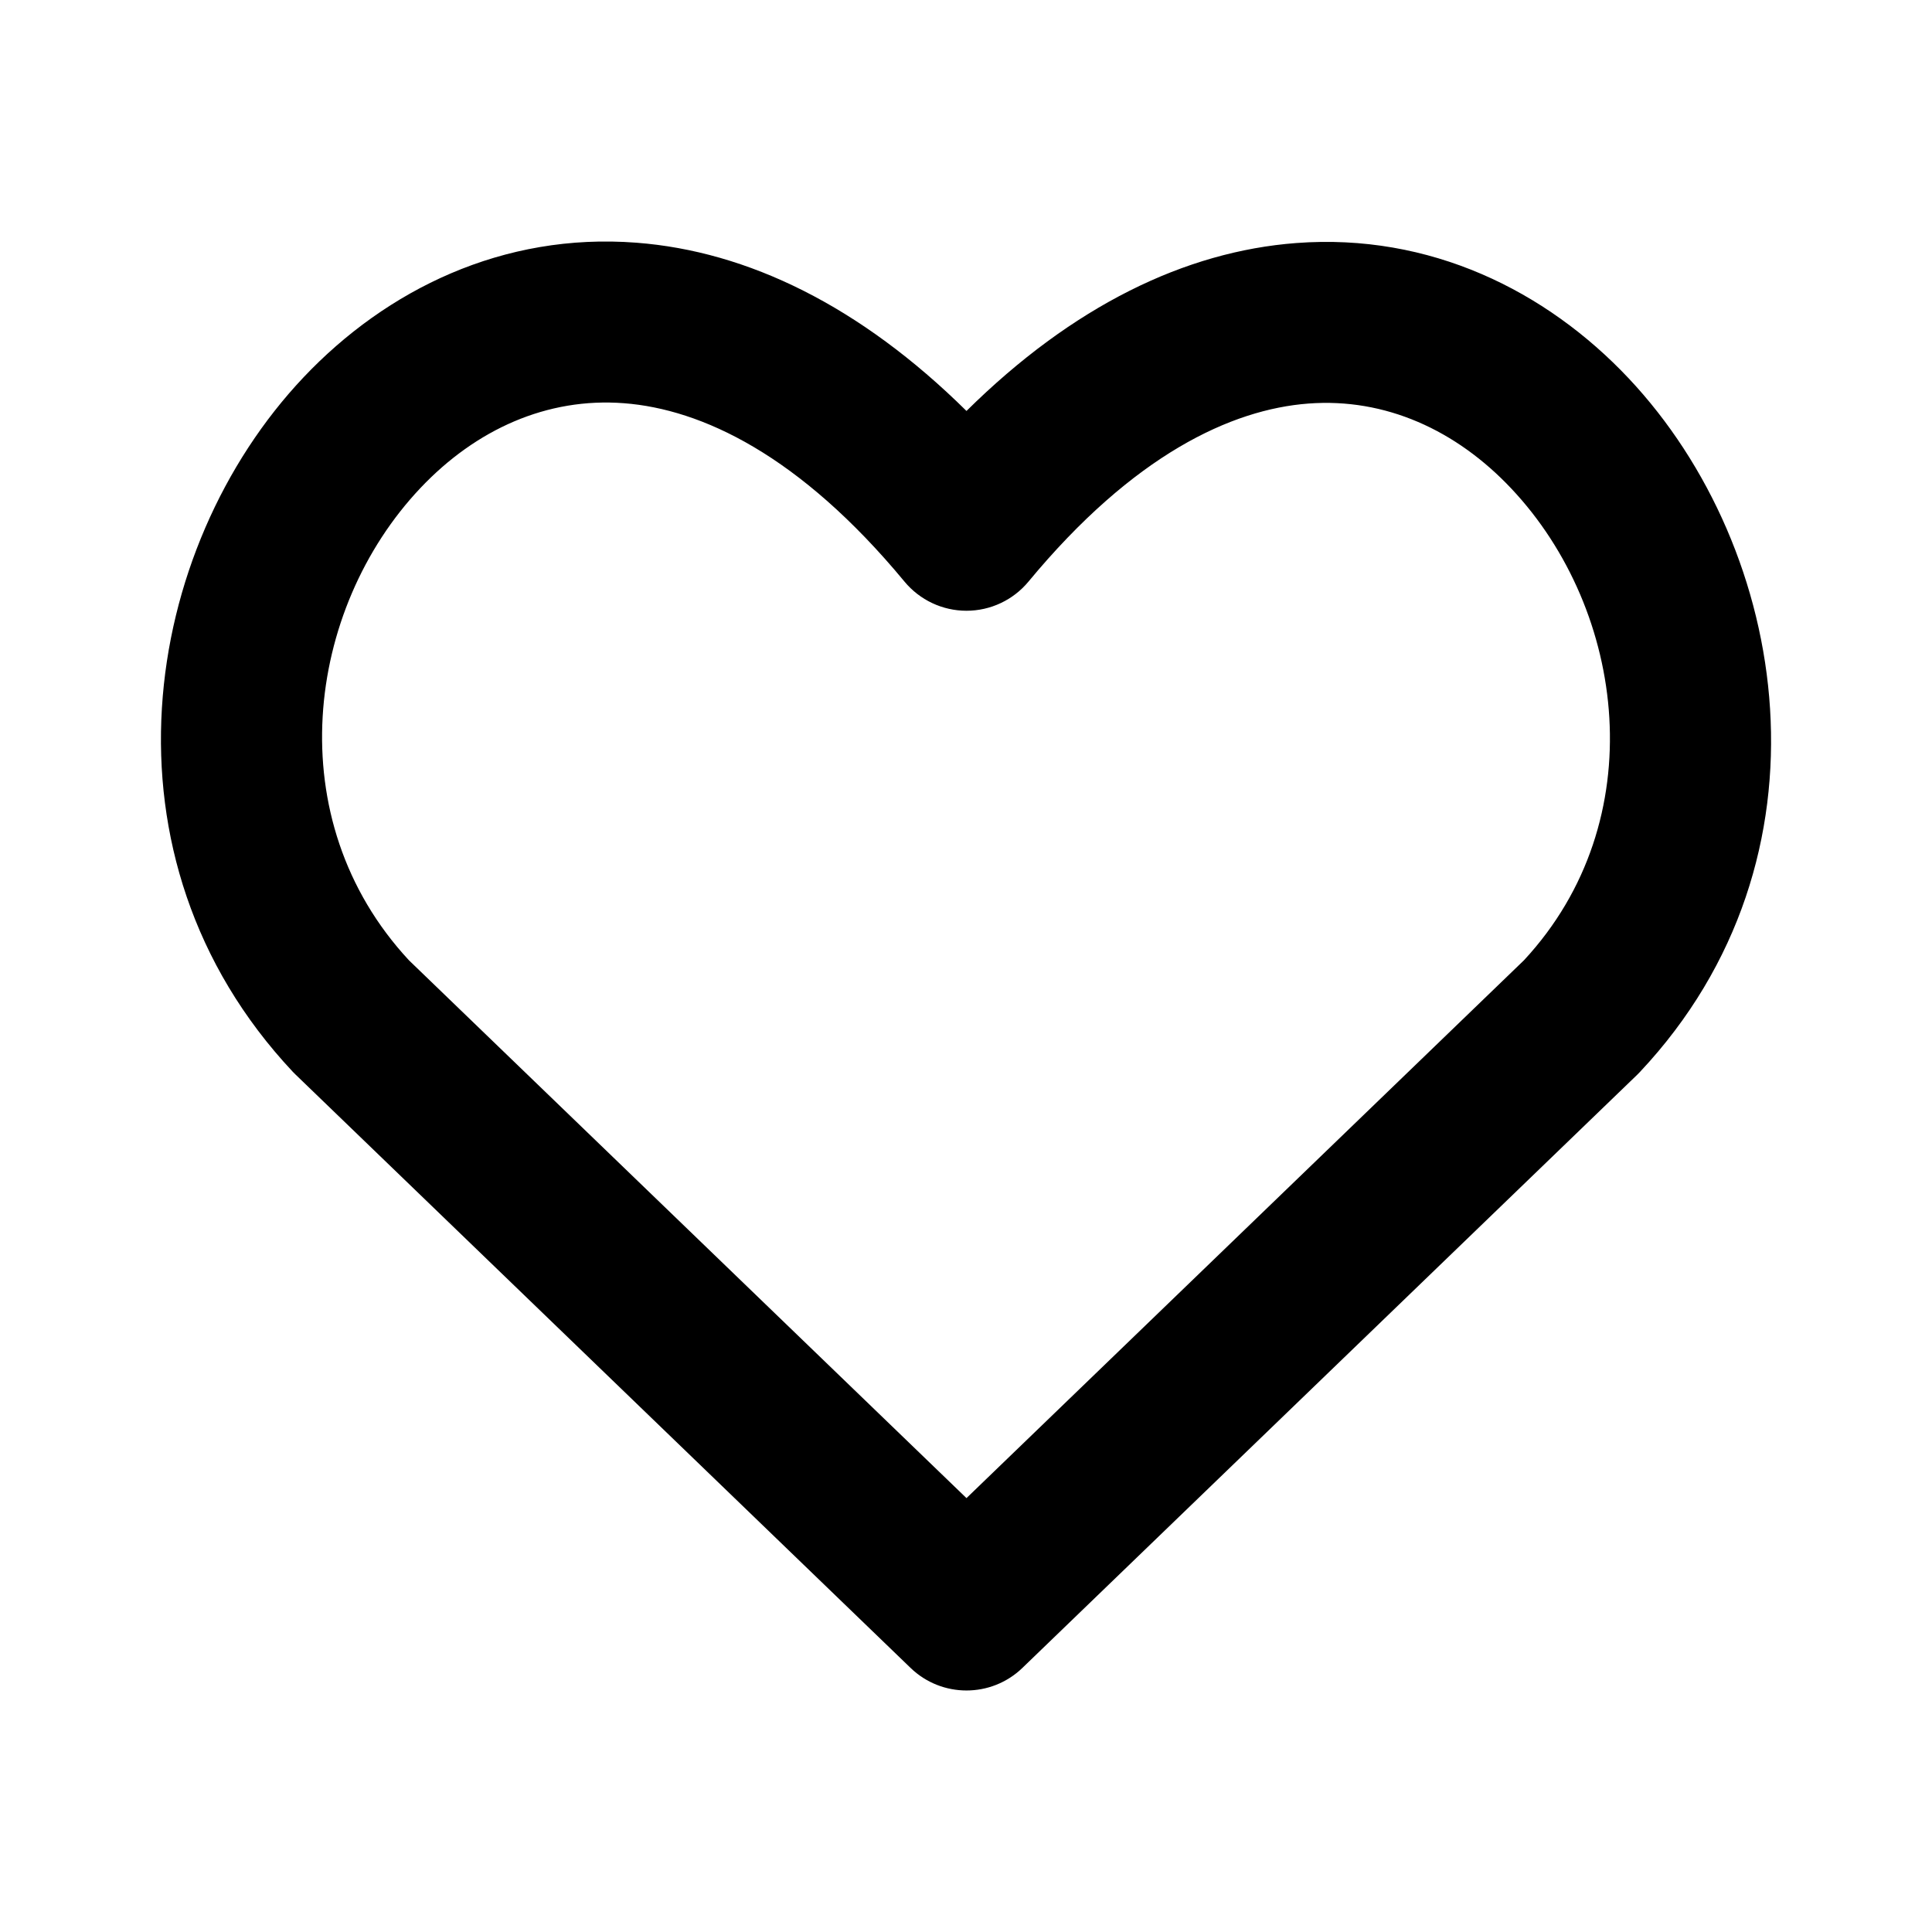
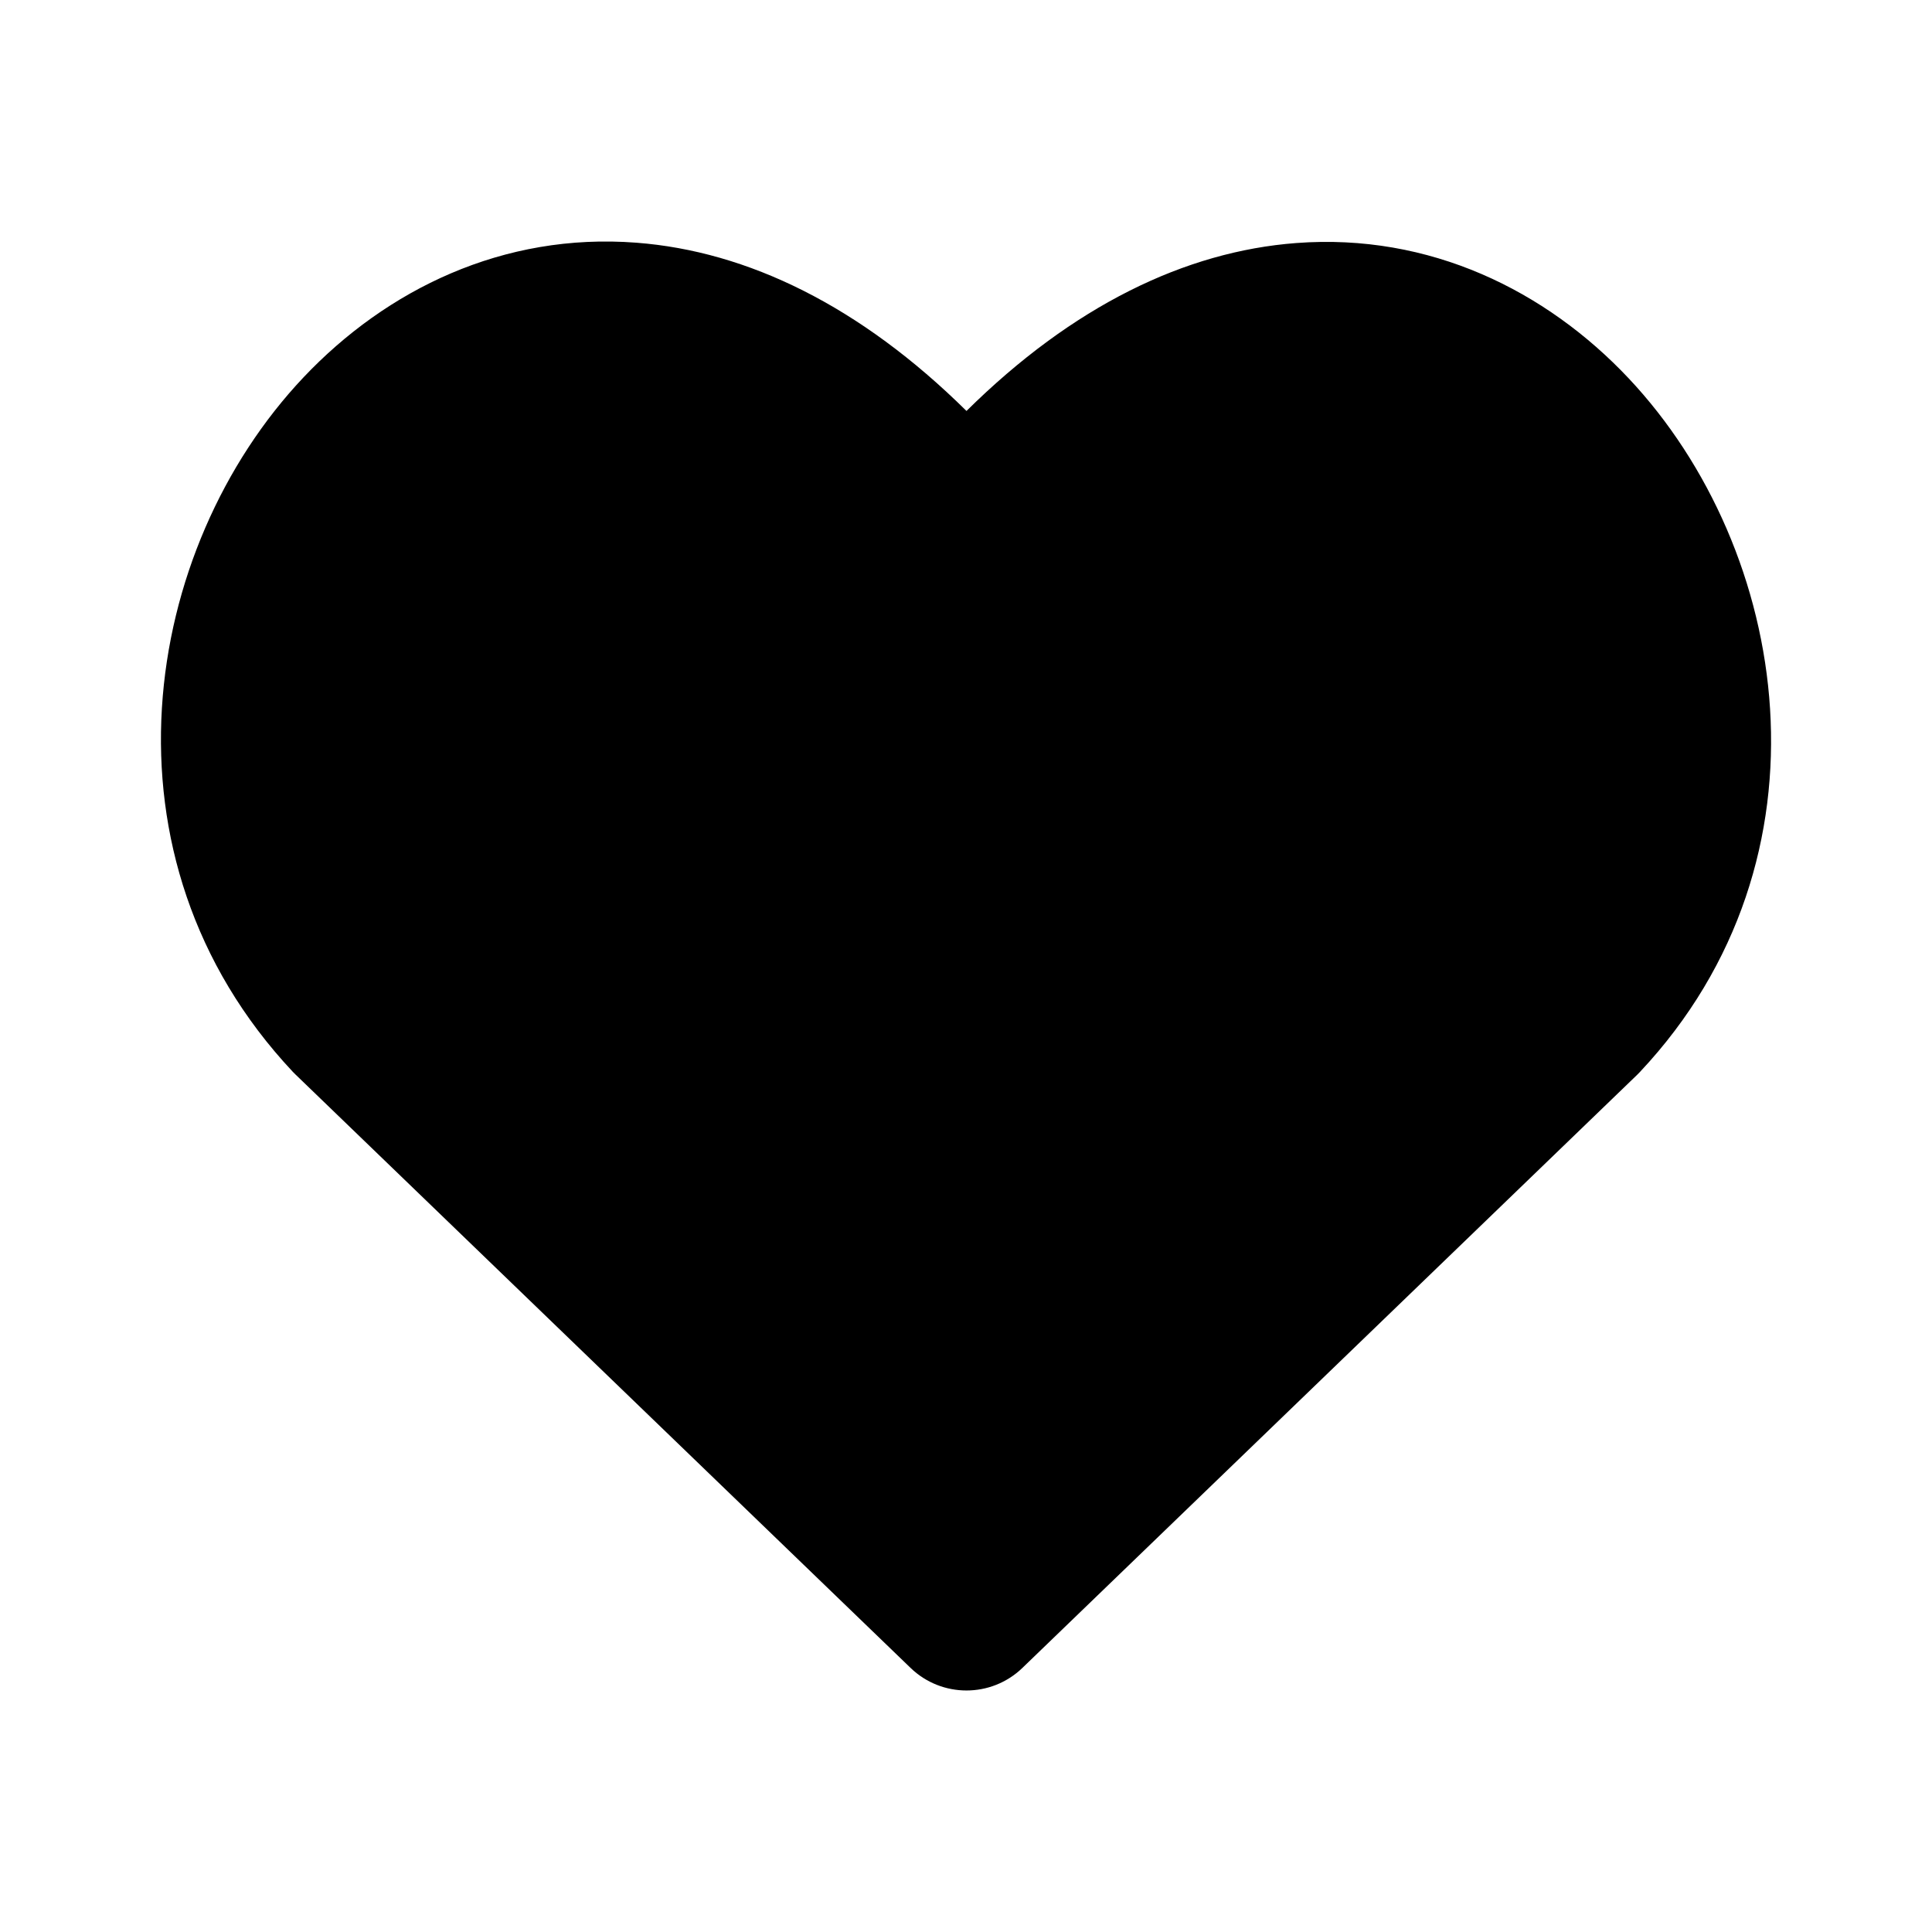
<svg width="24" height="24" viewBox="0 0 24 24">
-   <path d="M5.08 11.929C3.454 10.178 3.8 7.567 5.223 6.062C5.912 5.334 6.796 4.935 7.752 5.009C8.713 5.083 9.931 5.649 11.236 7.225C11.426 7.454 11.708 7.587 12.006 7.587C12.304 7.587 12.586 7.454 12.776 7.225C14.081 5.649 15.297 5.085 16.254 5.013C17.207 4.941 18.089 5.341 18.776 6.071C20.2 7.583 20.542 10.194 18.931 11.929L12.006 18.61L5.08 11.929ZM12.006 5.105C10.686 3.801 9.288 3.121 7.906 3.015C6.248 2.887 4.8 3.599 3.77 4.688C1.763 6.811 1.131 10.644 3.638 13.315C3.649 13.327 3.661 13.338 3.673 13.35L11.312 20.72C11.699 21.093 12.313 21.093 12.7 20.72L20.339 13.35C20.351 13.338 20.362 13.327 20.373 13.315C22.869 10.657 22.232 6.824 20.232 4.7C19.206 3.61 17.76 2.894 16.103 3.019C14.723 3.123 13.325 3.801 12.006 5.105Z" />
+   <path d="M7.906 3.015C9.288 3.121 10.686 3.801 12.006 5.105C13.325 3.801 14.723 3.123 16.103 3.019C17.76 2.894 19.206 3.61 20.232 4.7C22.232 6.824 22.869 10.657 20.373 13.315C20.362 13.327 20.351 13.338 20.339 13.35L12.7 20.72C12.313 21.093 11.699 21.093 11.312 20.72L3.673 13.35C3.661 13.338 3.649 13.327 3.638 13.315C1.131 10.644 1.763 6.811 3.77 4.688C4.8 3.599 6.248 2.887 7.906 3.015Z" />
</svg>
